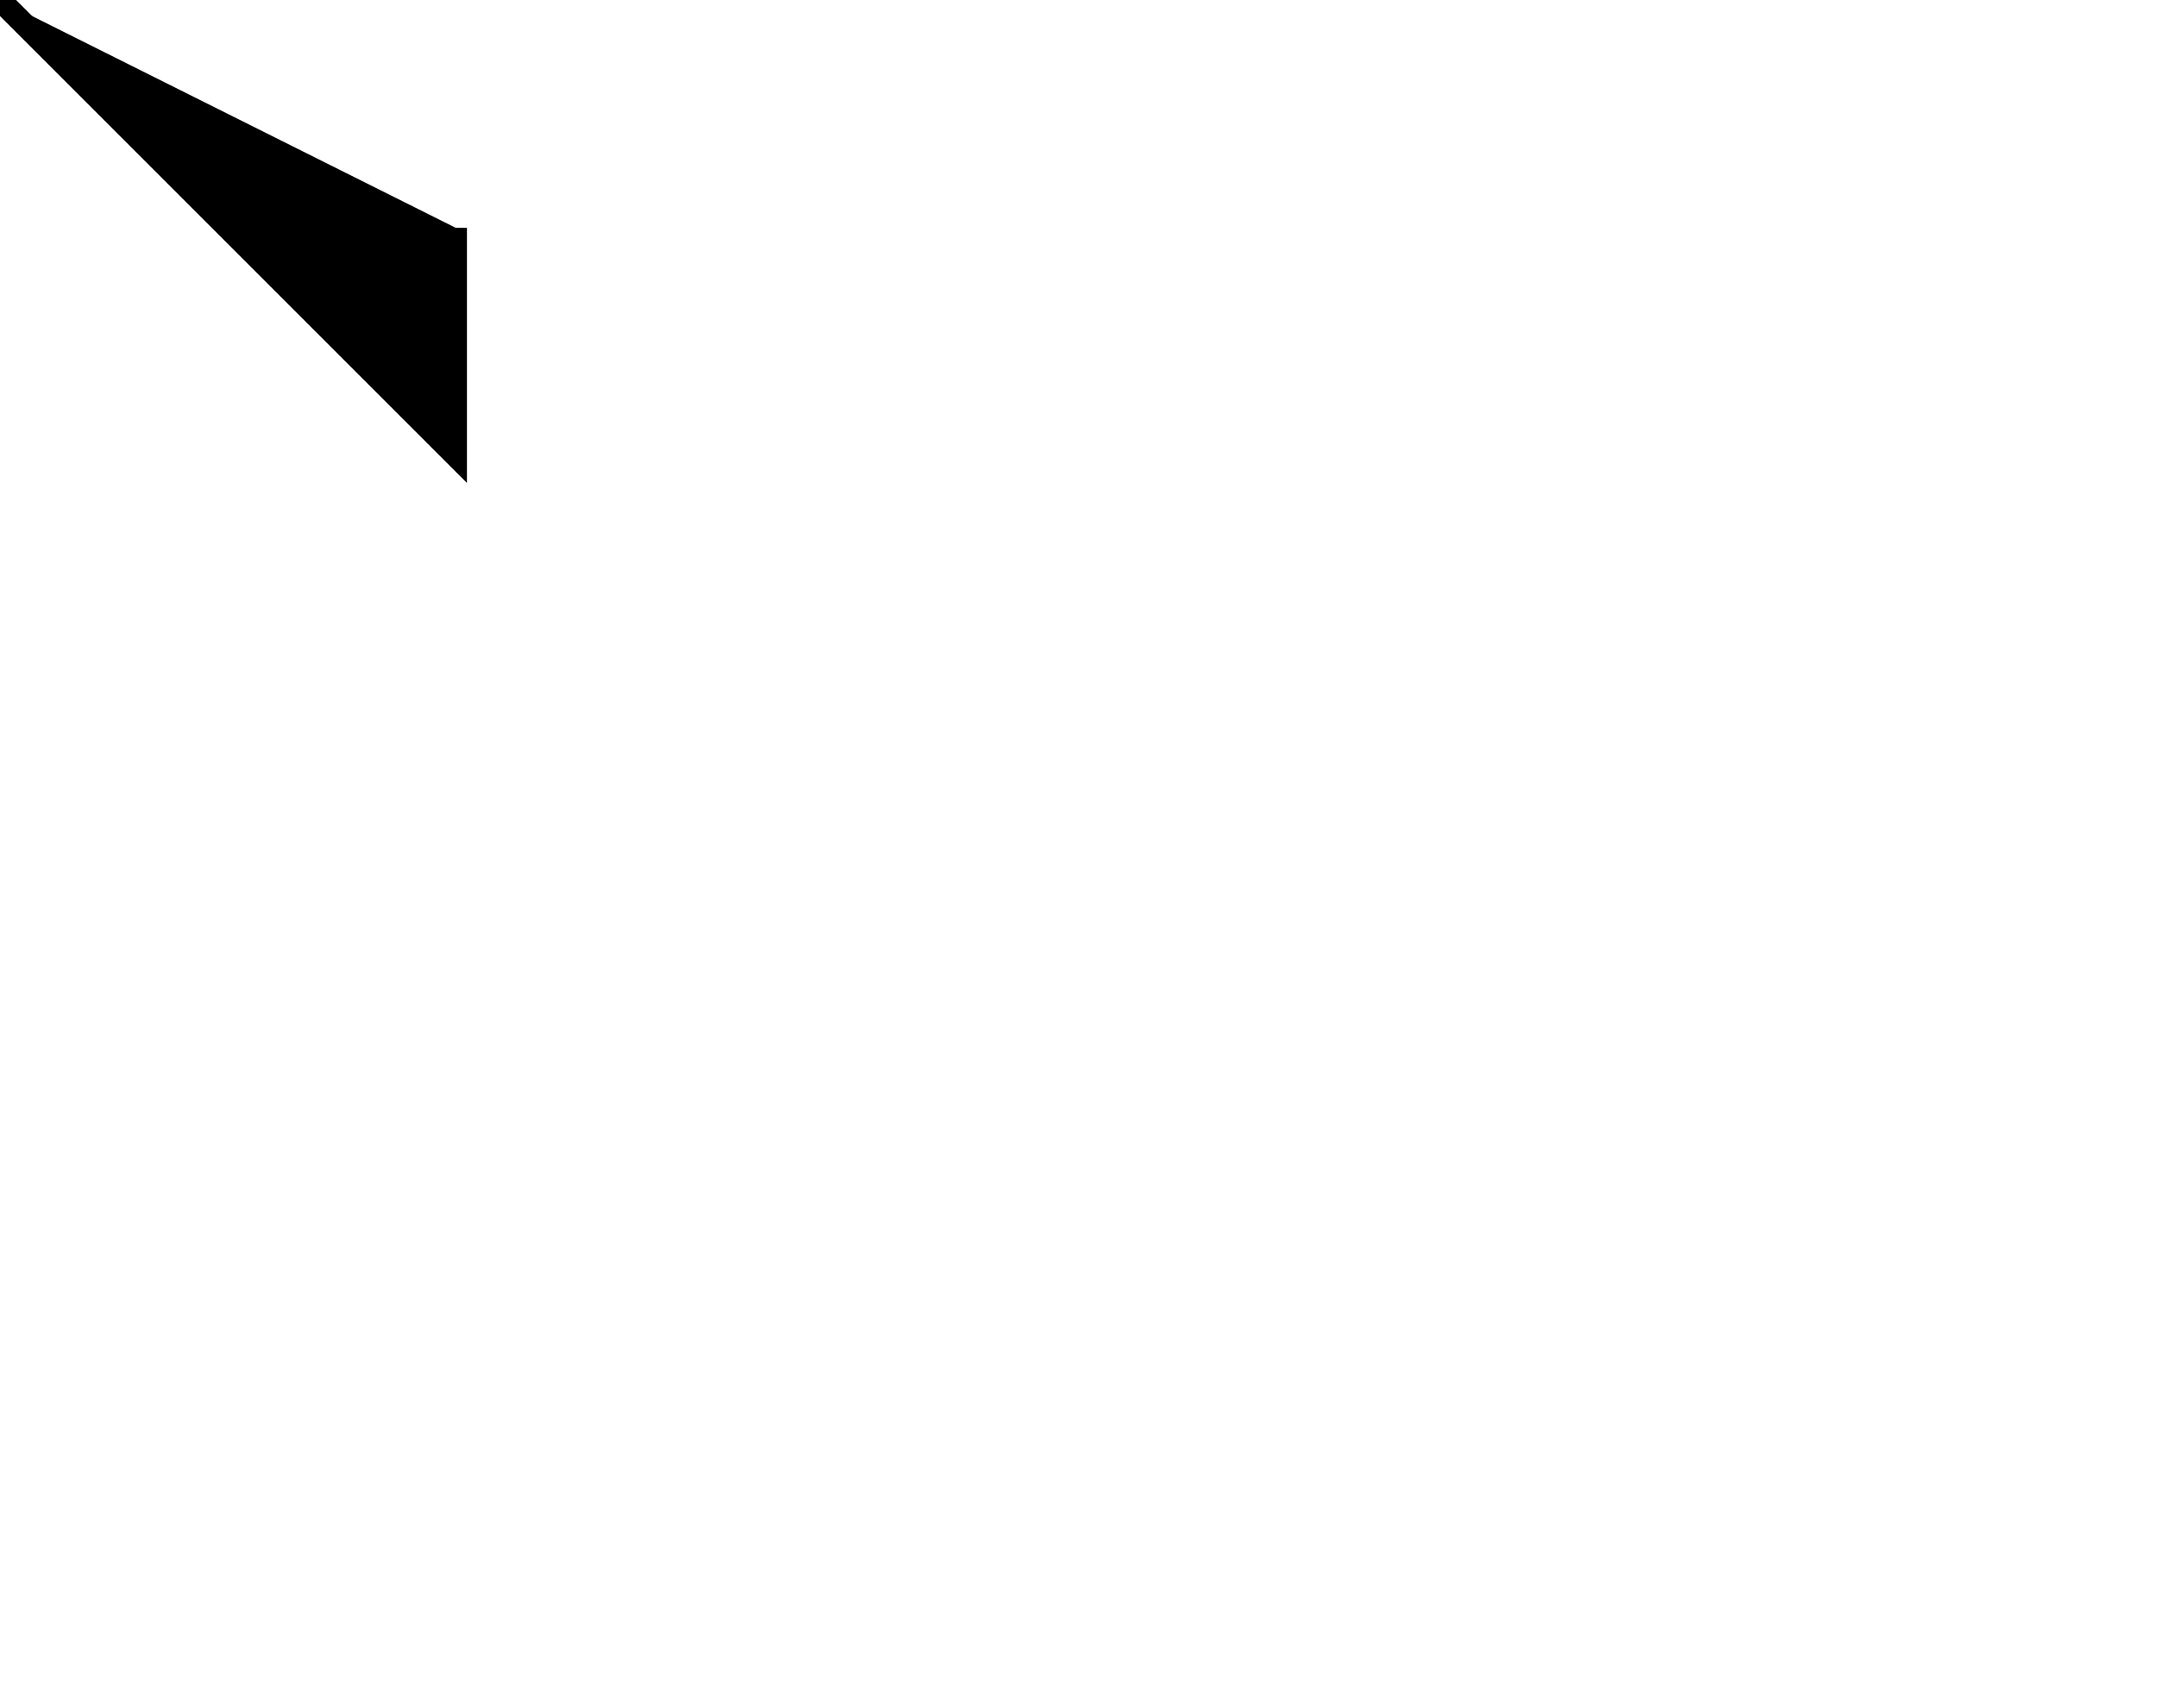
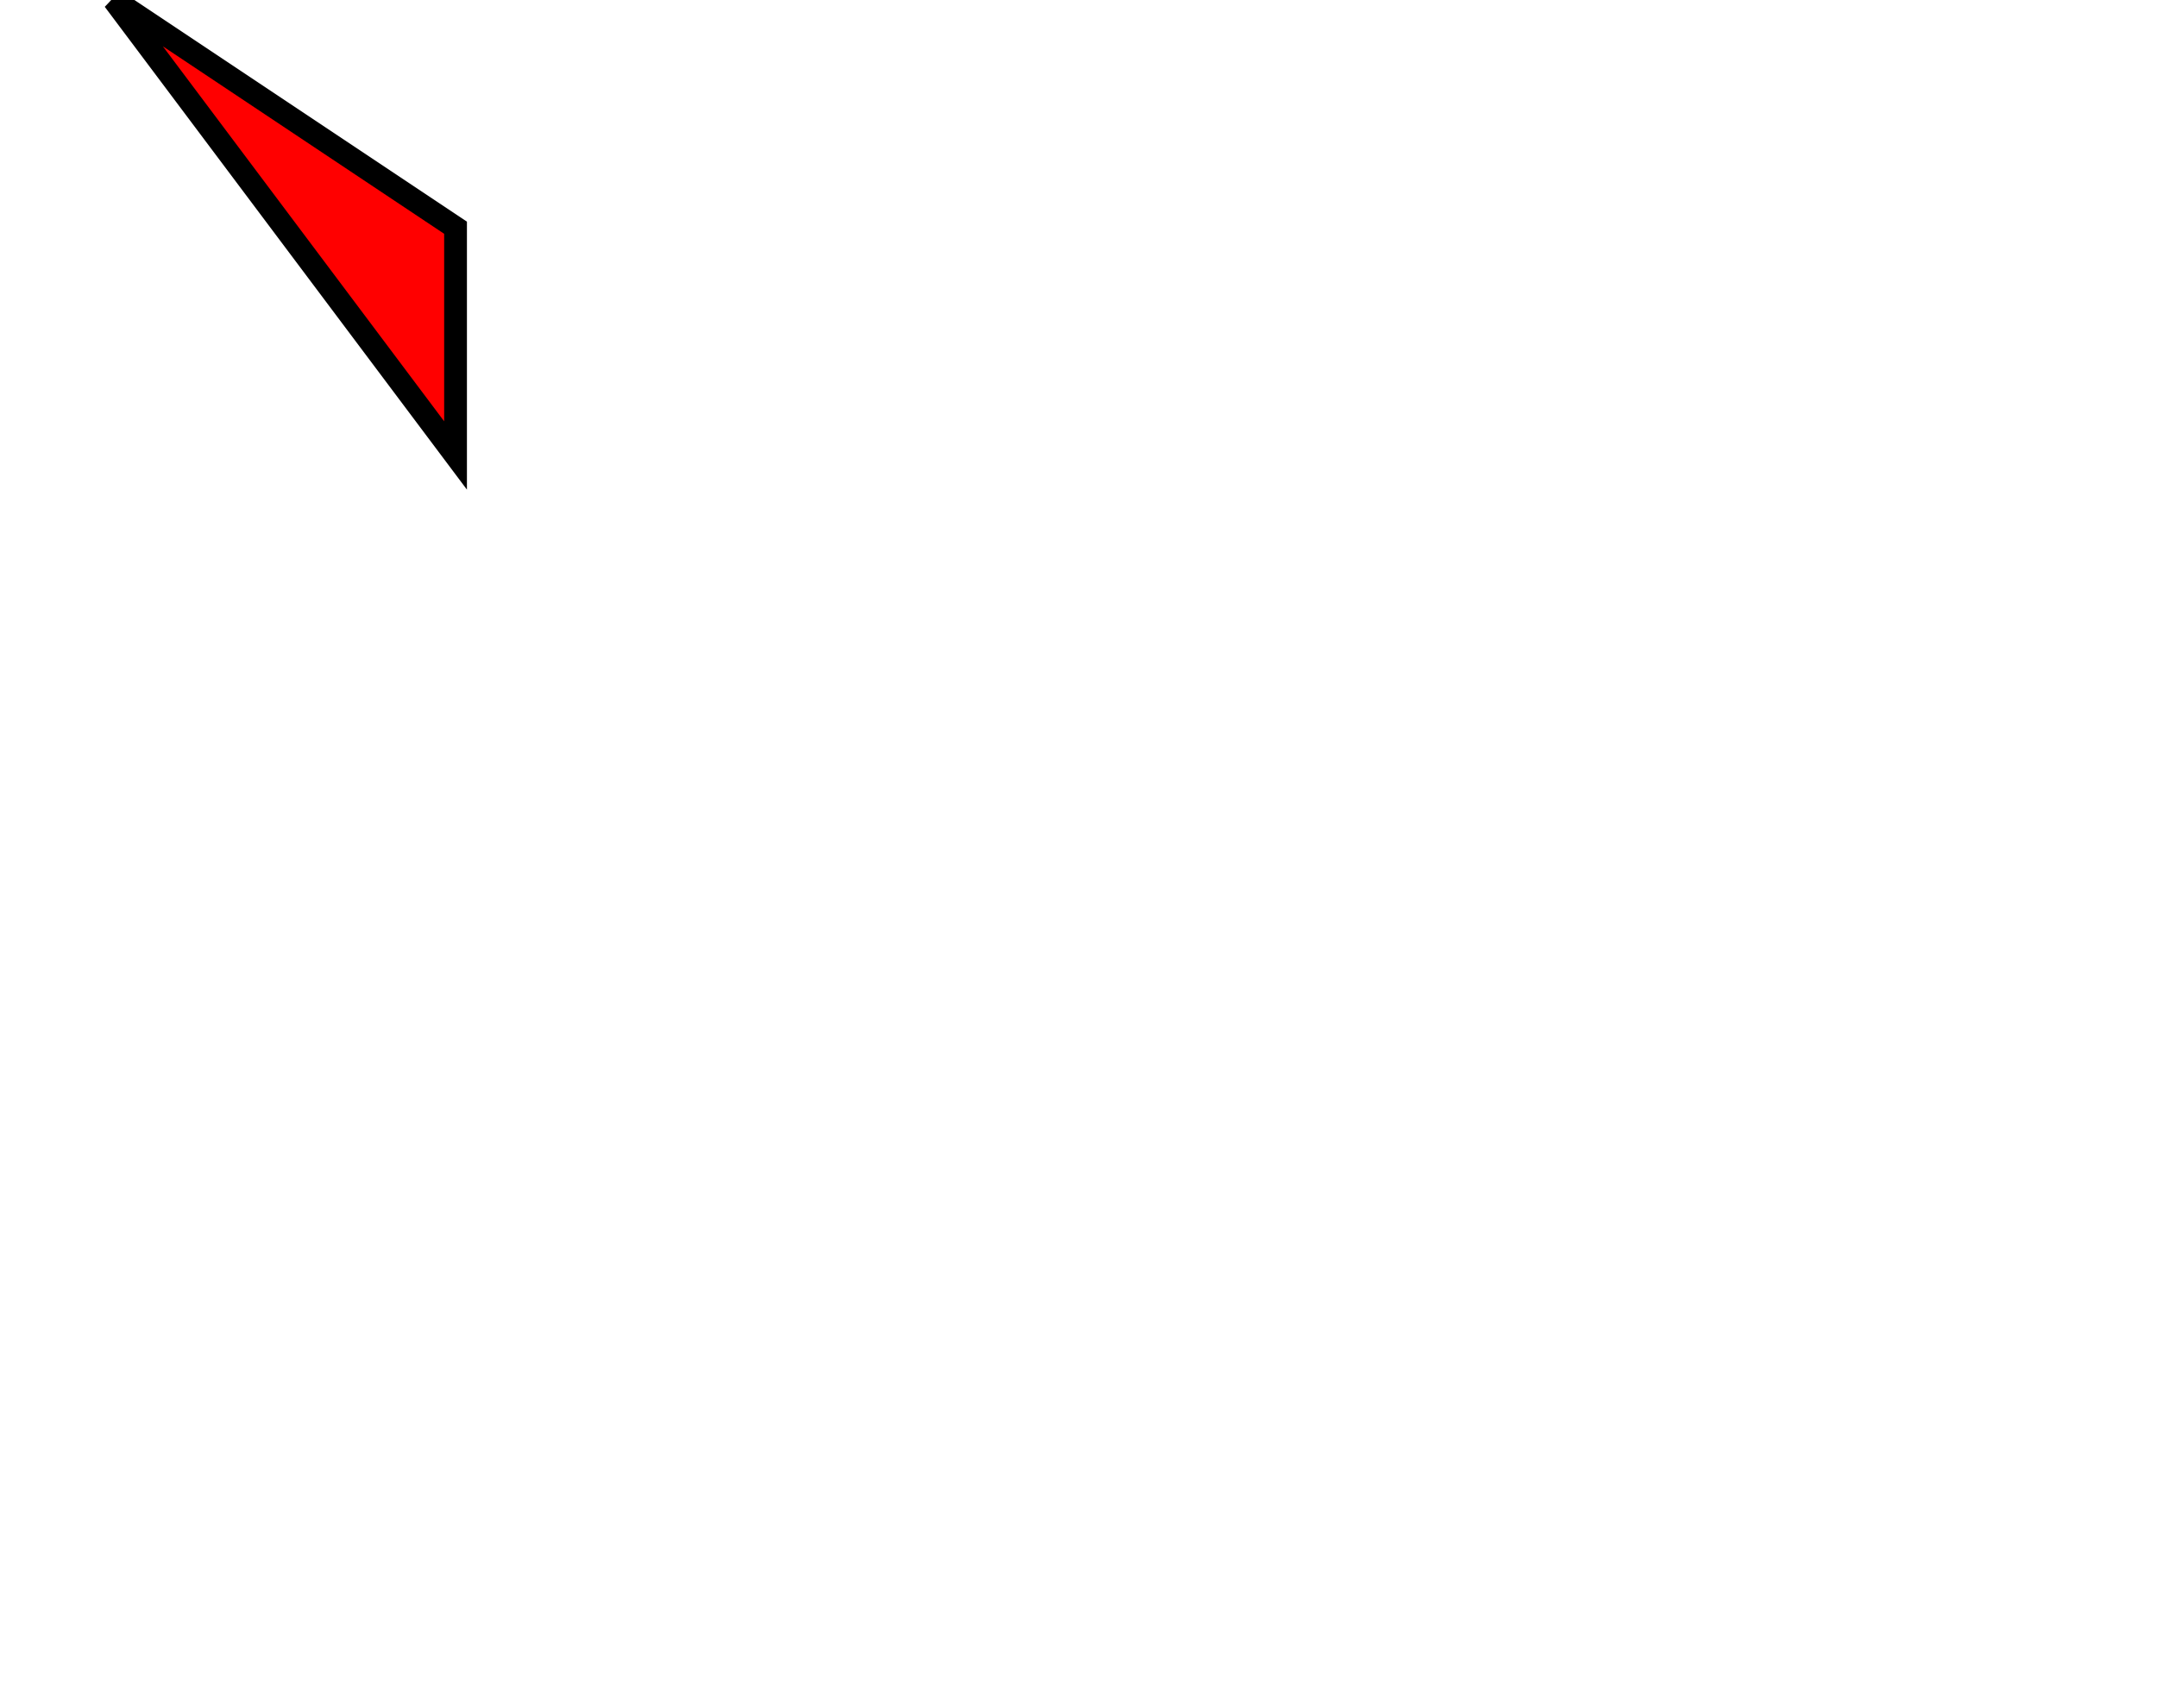
<svg xmlns="http://www.w3.org/2000/svg" width="947" height="750" style="background-color: #fbfbfb">
  <defs>
    <linearGradient gradientUnits="userSpaceOnUse" id="gradient-638896088" x1="50" y1="-50" x2="750" y2="650">
      <stop offset="0" stop-color="red" />
      <stop offset="1" stop-color="#e0e0e0" />
    </linearGradient>
  </defs>
-   <polyline points="0,0 200,200 200,100" stroke="black" stroke-width="10" />
+   <path d="M 50 0 L 200 200 L 200 100 Z" stroke="black" stroke-width="10" fill="red" />
</svg>
